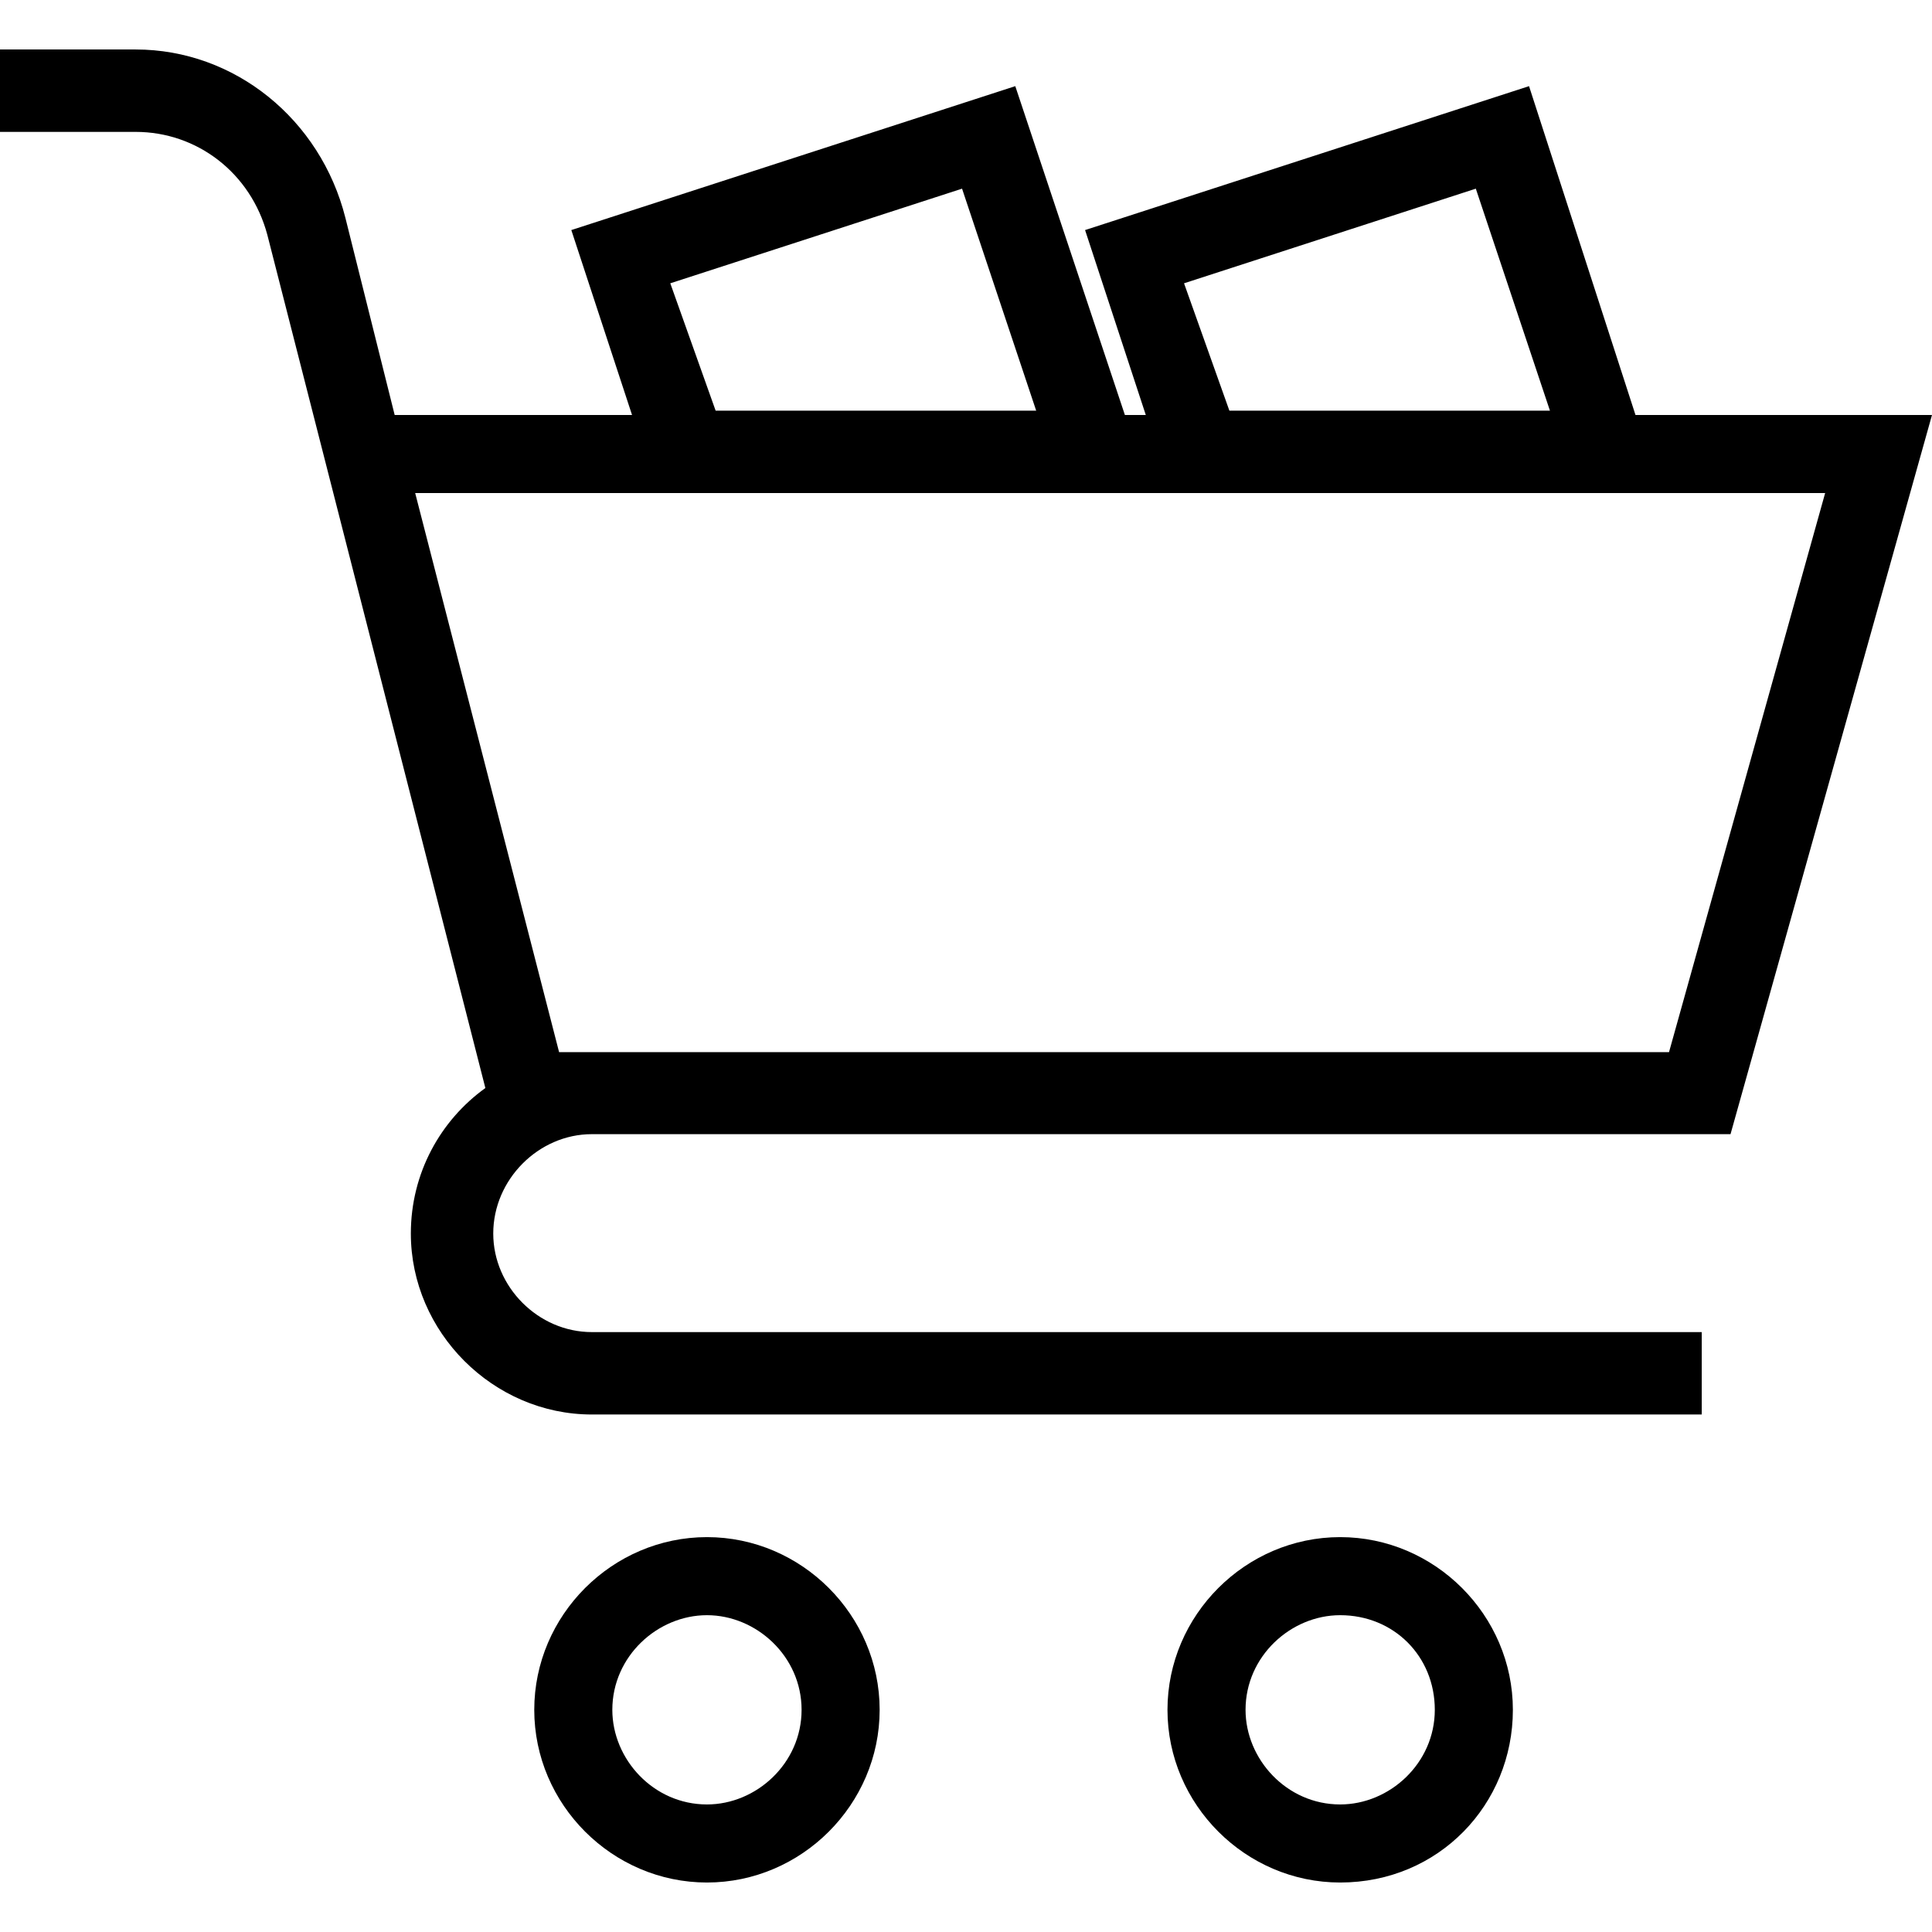
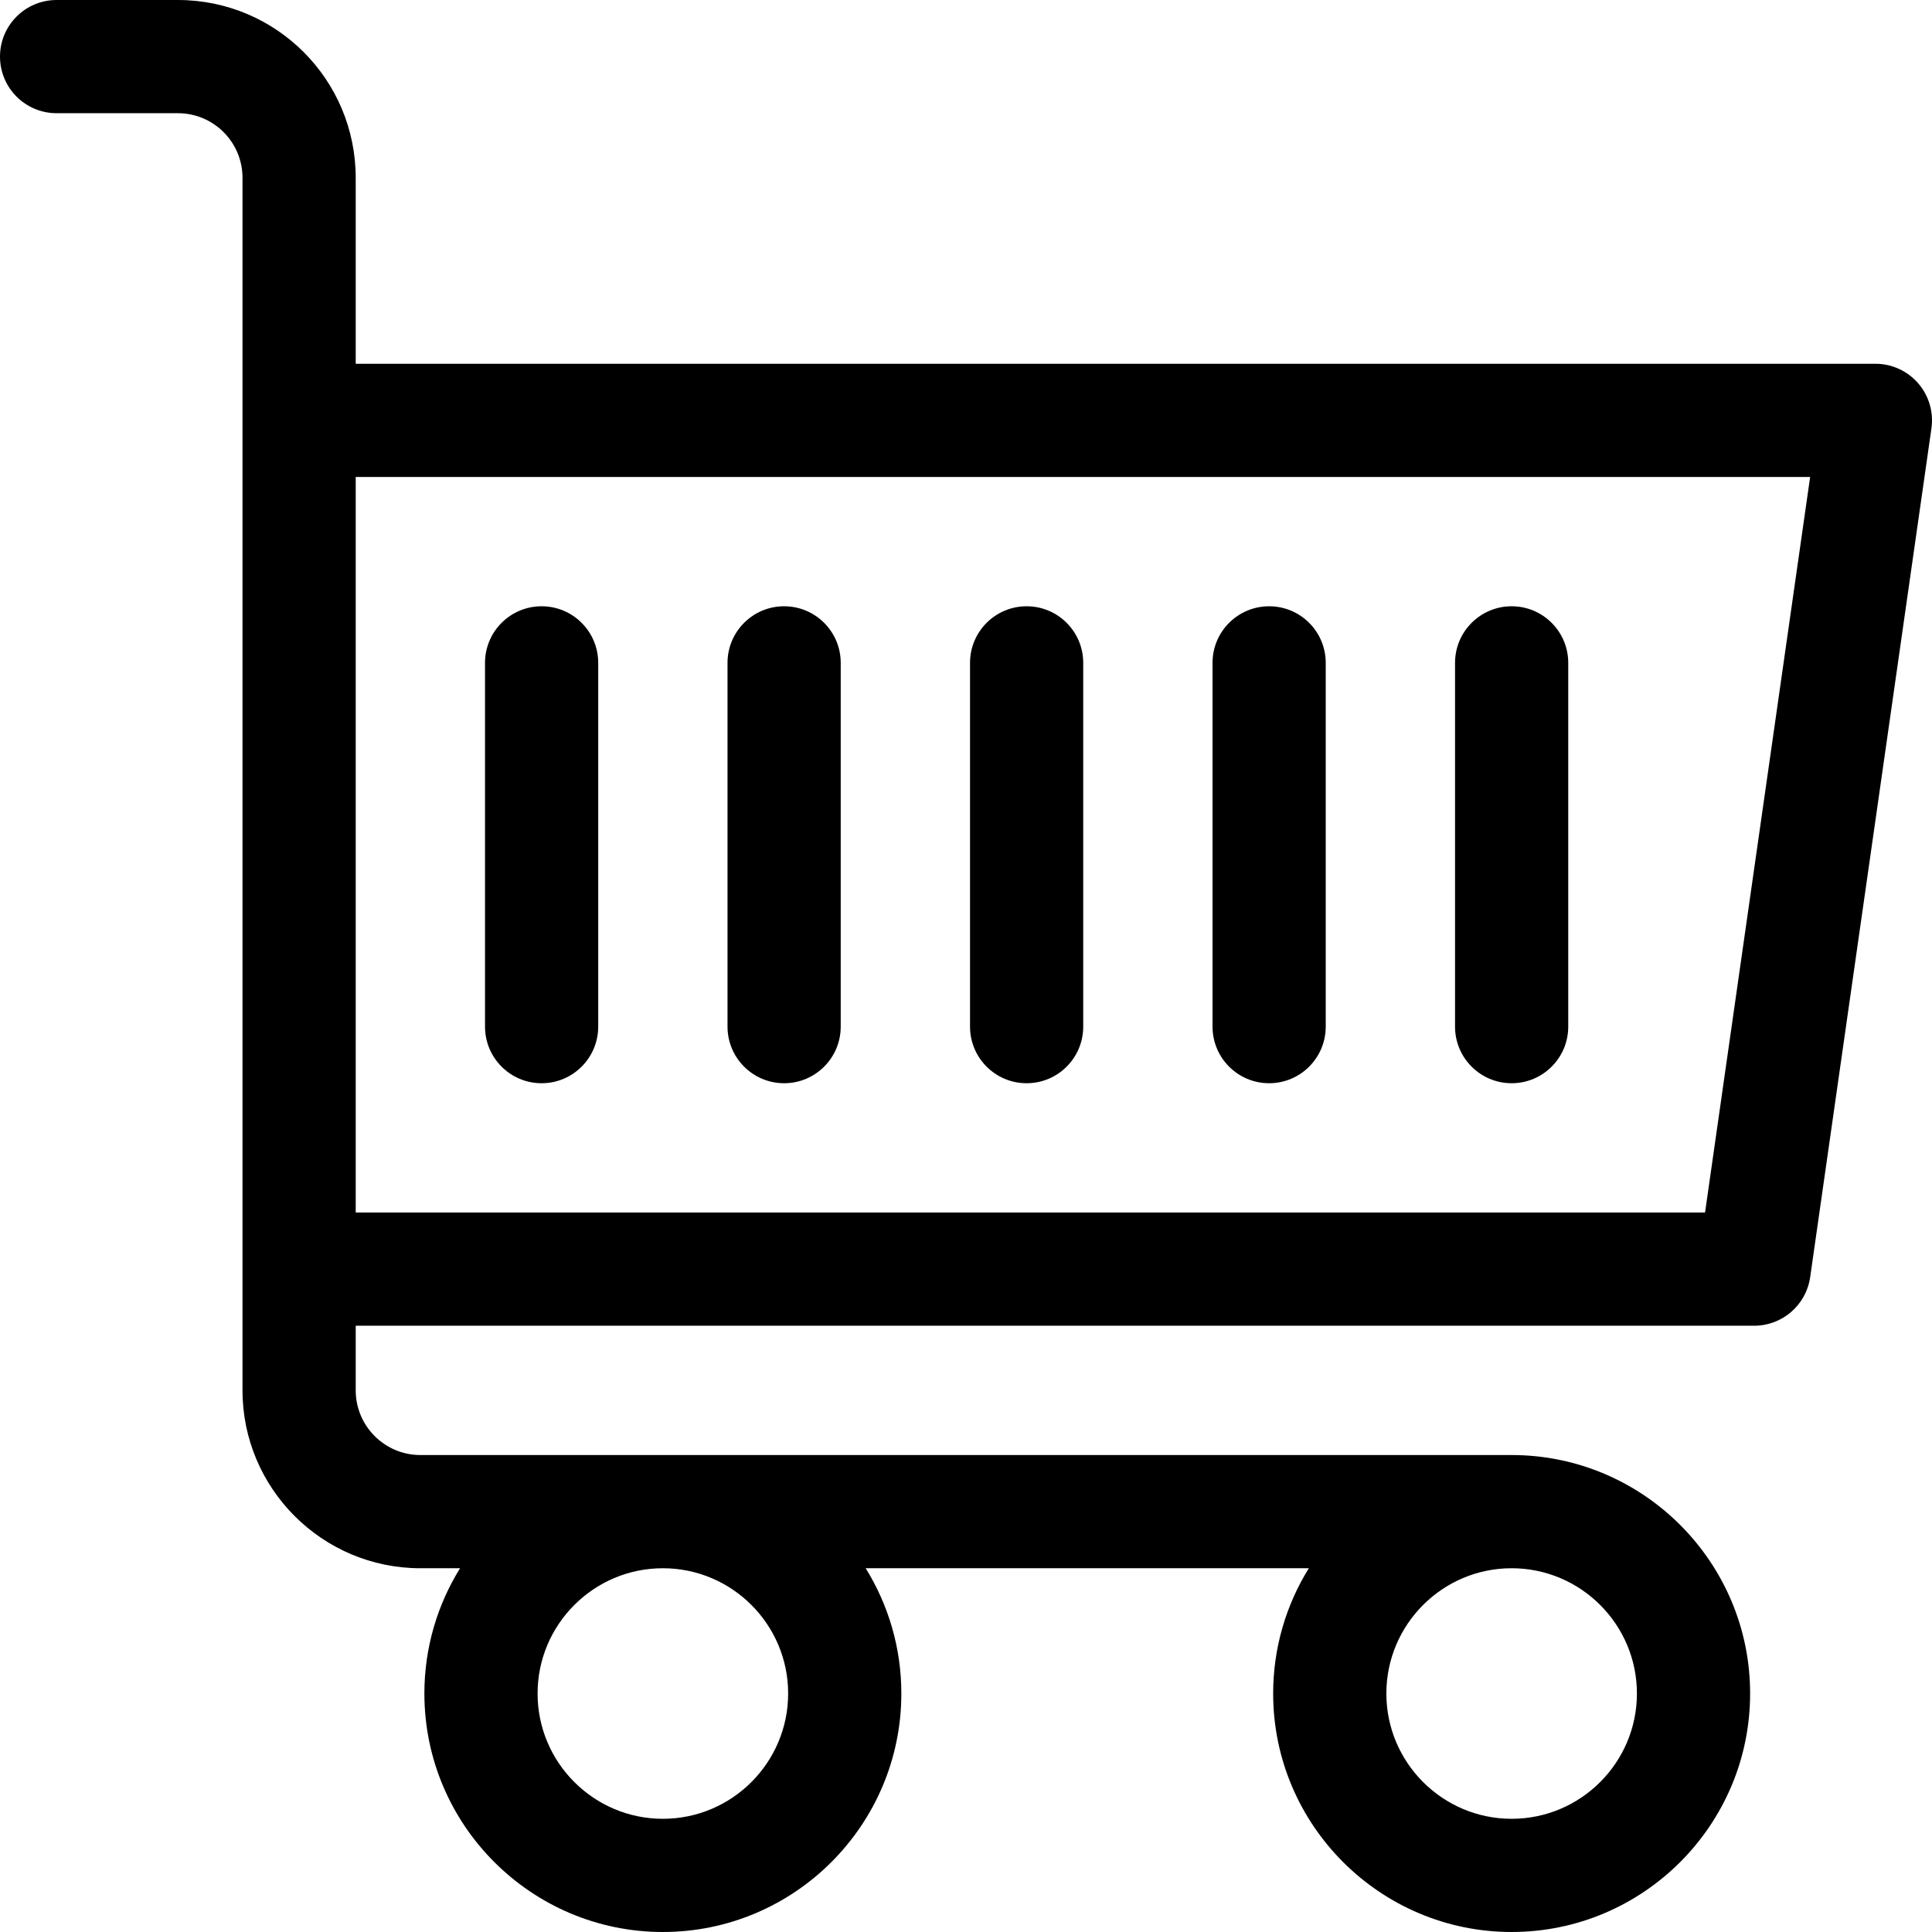
- <svg xmlns="http://www.w3.org/2000/svg" version="1.1" style="" xml:space="preserve" width="612.322" height="612.322">
-   <rect id="backgroundrect" width="100%" height="100%" x="0" y="0" fill="none" stroke="none" />
-   <g class="currentLayer" style="">
-     <g id="svg_1" class="selected" fill-opacity="1" fill="#000000">
-       <g id="svg_2" fill="#000000" fill-opacity="1">
-         <g id="svg_3" fill="#000000" fill-opacity="1">
-           <path d="M187.57,359.458h360.895l63.856-227.934h-93.973l-33.74-104.22L343.9,72.916l19.244,58.608h-6.623l-34.74-104.22     L181.072,72.916l19.244,58.608h-75.228l-15.62-62.482c-7.873-31.241-35.115-53.359-66.481-53.359H0V41.8h42.987     c19.494,0,36.489,12.996,41.738,32.616l69.105,270.421c-14.246,10.247-23.618,26.992-23.618,46.112     c0,31.241,26.117,57.358,57.358,57.358h351.773V422.19H187.57c-16.995,0-31.241-14.371-31.241-31.241     C156.33,373.829,170.7,359.458,187.57,359.458L187.57,359.458z M467.739,59.795l23.493,70.355H389.637l-14.371-40.363     L467.739,59.795z M304.911,59.795l23.493,70.355H226.809l-14.371-40.363L304.911,59.795z M578.457,156.267l-49.486,177.199     H177.198l-45.612-177.198L578.457,156.267L578.457,156.267z" id="svg_4" fill="#000000" fill-opacity="1" />
-           <path d="M424.751,487.171c-29.991,0-54.734,24.743-54.734,54.734c0,29.991,24.743,54.734,54.734,54.734     c31.241,0,54.734-24.743,54.734-54.734C479.486,511.914,454.743,487.171,424.751,487.171z M424.751,571.896     c-16.995,0-29.991-14.371-29.991-29.991c0-16.995,14.371-29.991,29.991-29.991c16.995,0,29.991,12.996,29.991,29.991     C454.743,558.9,440.372,571.896,424.751,571.896z" id="svg_5" fill="#000000" fill-opacity="1" />
-           <path d="M224.06,487.171c-29.991,0-54.734,24.743-54.734,54.734c0,29.991,24.743,54.734,54.734,54.734     s54.734-24.743,54.734-54.734C278.794,511.914,254.051,487.171,224.06,487.171z M224.06,571.896     c-16.995,0-29.991-14.371-29.991-29.991c0-16.995,14.371-29.991,29.991-29.991s29.991,12.996,29.991,29.991     C254.051,558.9,239.68,571.896,224.06,571.896z" id="svg_6" fill="#000000" fill-opacity="1" />
-         </g>
-       </g>
-     </g>
-     <g id="svg_7">
- </g>
-     <g id="svg_8">
- </g>
-     <g id="svg_9">
- </g>
-     <g id="svg_10">
- </g>
-     <g id="svg_11">
- </g>
-     <g id="svg_12">
- </g>
-     <g id="svg_13">
- </g>
-     <g id="svg_14">
- </g>
-     <g id="svg_15">
- </g>
-     <g id="svg_16">
- </g>
-     <g id="svg_17">
- </g>
-     <g id="svg_18">
- </g>
-     <g id="svg_19">
- </g>
-     <g id="svg_20">
- </g>
-     <g id="svg_21">
- </g>
+ <svg xmlns="http://www.w3.org/2000/svg" id="Layer_1" enable-background="new 0 0 512 512" height="512" viewBox="0 0 512 512" width="512">
+   <g>
+     <path d="m508.332 101.572c-2.849-3.285-6.983-5.172-11.332-5.172h-402.733v-49.267c0-26.029-21.059-47.133-47.134-47.133h-32.133c-8.284 0-15 6.716-15 15s6.716 15 15 15h32.133c9.486 0 17.133 7.677 17.133 17.133v321.333c0 25.989 21.144 47.133 47.133 47.133h10.52c-5.986 9.655-9.453 21.028-9.453 33.2 0 34.849 28.351 63.2 63.2 63.2s63.2-28.352 63.2-63.2c0-12.172-3.467-23.544-9.453-33.2h117.44c-5.986 9.655-9.453 21.028-9.453 33.2 0 34.849 28.352 63.2 63.2 63.2s63.2-28.352 63.2-63.2-28.351-63.2-63.2-63.2h-289.2c-9.447 0-17.133-7.686-17.133-17.133v-17.133h370.6c7.465 0 13.793-5.489 14.849-12.879l32.133-224.933c.615-4.305-.668-8.664-3.517-11.949zm-107.732 314.028c18.306 0 33.2 14.893 33.2 33.2s-14.894 33.2-33.2 33.2c-18.307 0-33.2-14.894-33.2-33.2s14.893-33.2 33.2-33.2zm-224.933 0c18.307 0 33.2 14.893 33.2 33.2s-14.894 33.2-33.2 33.2-33.2-14.894-33.2-33.2 14.893-33.2 33.2-33.2zm276.19-94.267h-357.59v-194.933h385.438z" />
+     <path d="m143.533 287.067c8.284 0 15-6.716 15-15v-96.4c0-8.284-6.716-15-15-15s-15 6.716-15 15v96.4c0 8.284 6.716 15 15 15z" />
+     <path d="m272.067 287.067c8.284 0 15-6.716 15-15v-96.4c0-8.284-6.716-15-15-15s-15 6.716-15 15v96.4c0 8.284 6.716 15 15 15z" />
+     <path d="m400.6 287.067c8.284 0 15-6.716 15-15v-96.4c0-8.284-6.716-15-15-15s-15 6.716-15 15v96.4c0 8.284 6.716 15 15 15z" />
+     <path d="m207.8 287.067c8.284 0 15-6.716 15-15v-96.4c0-8.284-6.716-15-15-15s-15 6.716-15 15v96.4c0 8.284 6.716 15 15 15z" />
+     <path d="m336.333 287.067c8.284 0 15-6.716 15-15v-96.4c0-8.284-6.716-15-15-15s-15 6.716-15 15v96.4c0 8.284 6.716 15 15 15z" />
  </g>
</svg>
